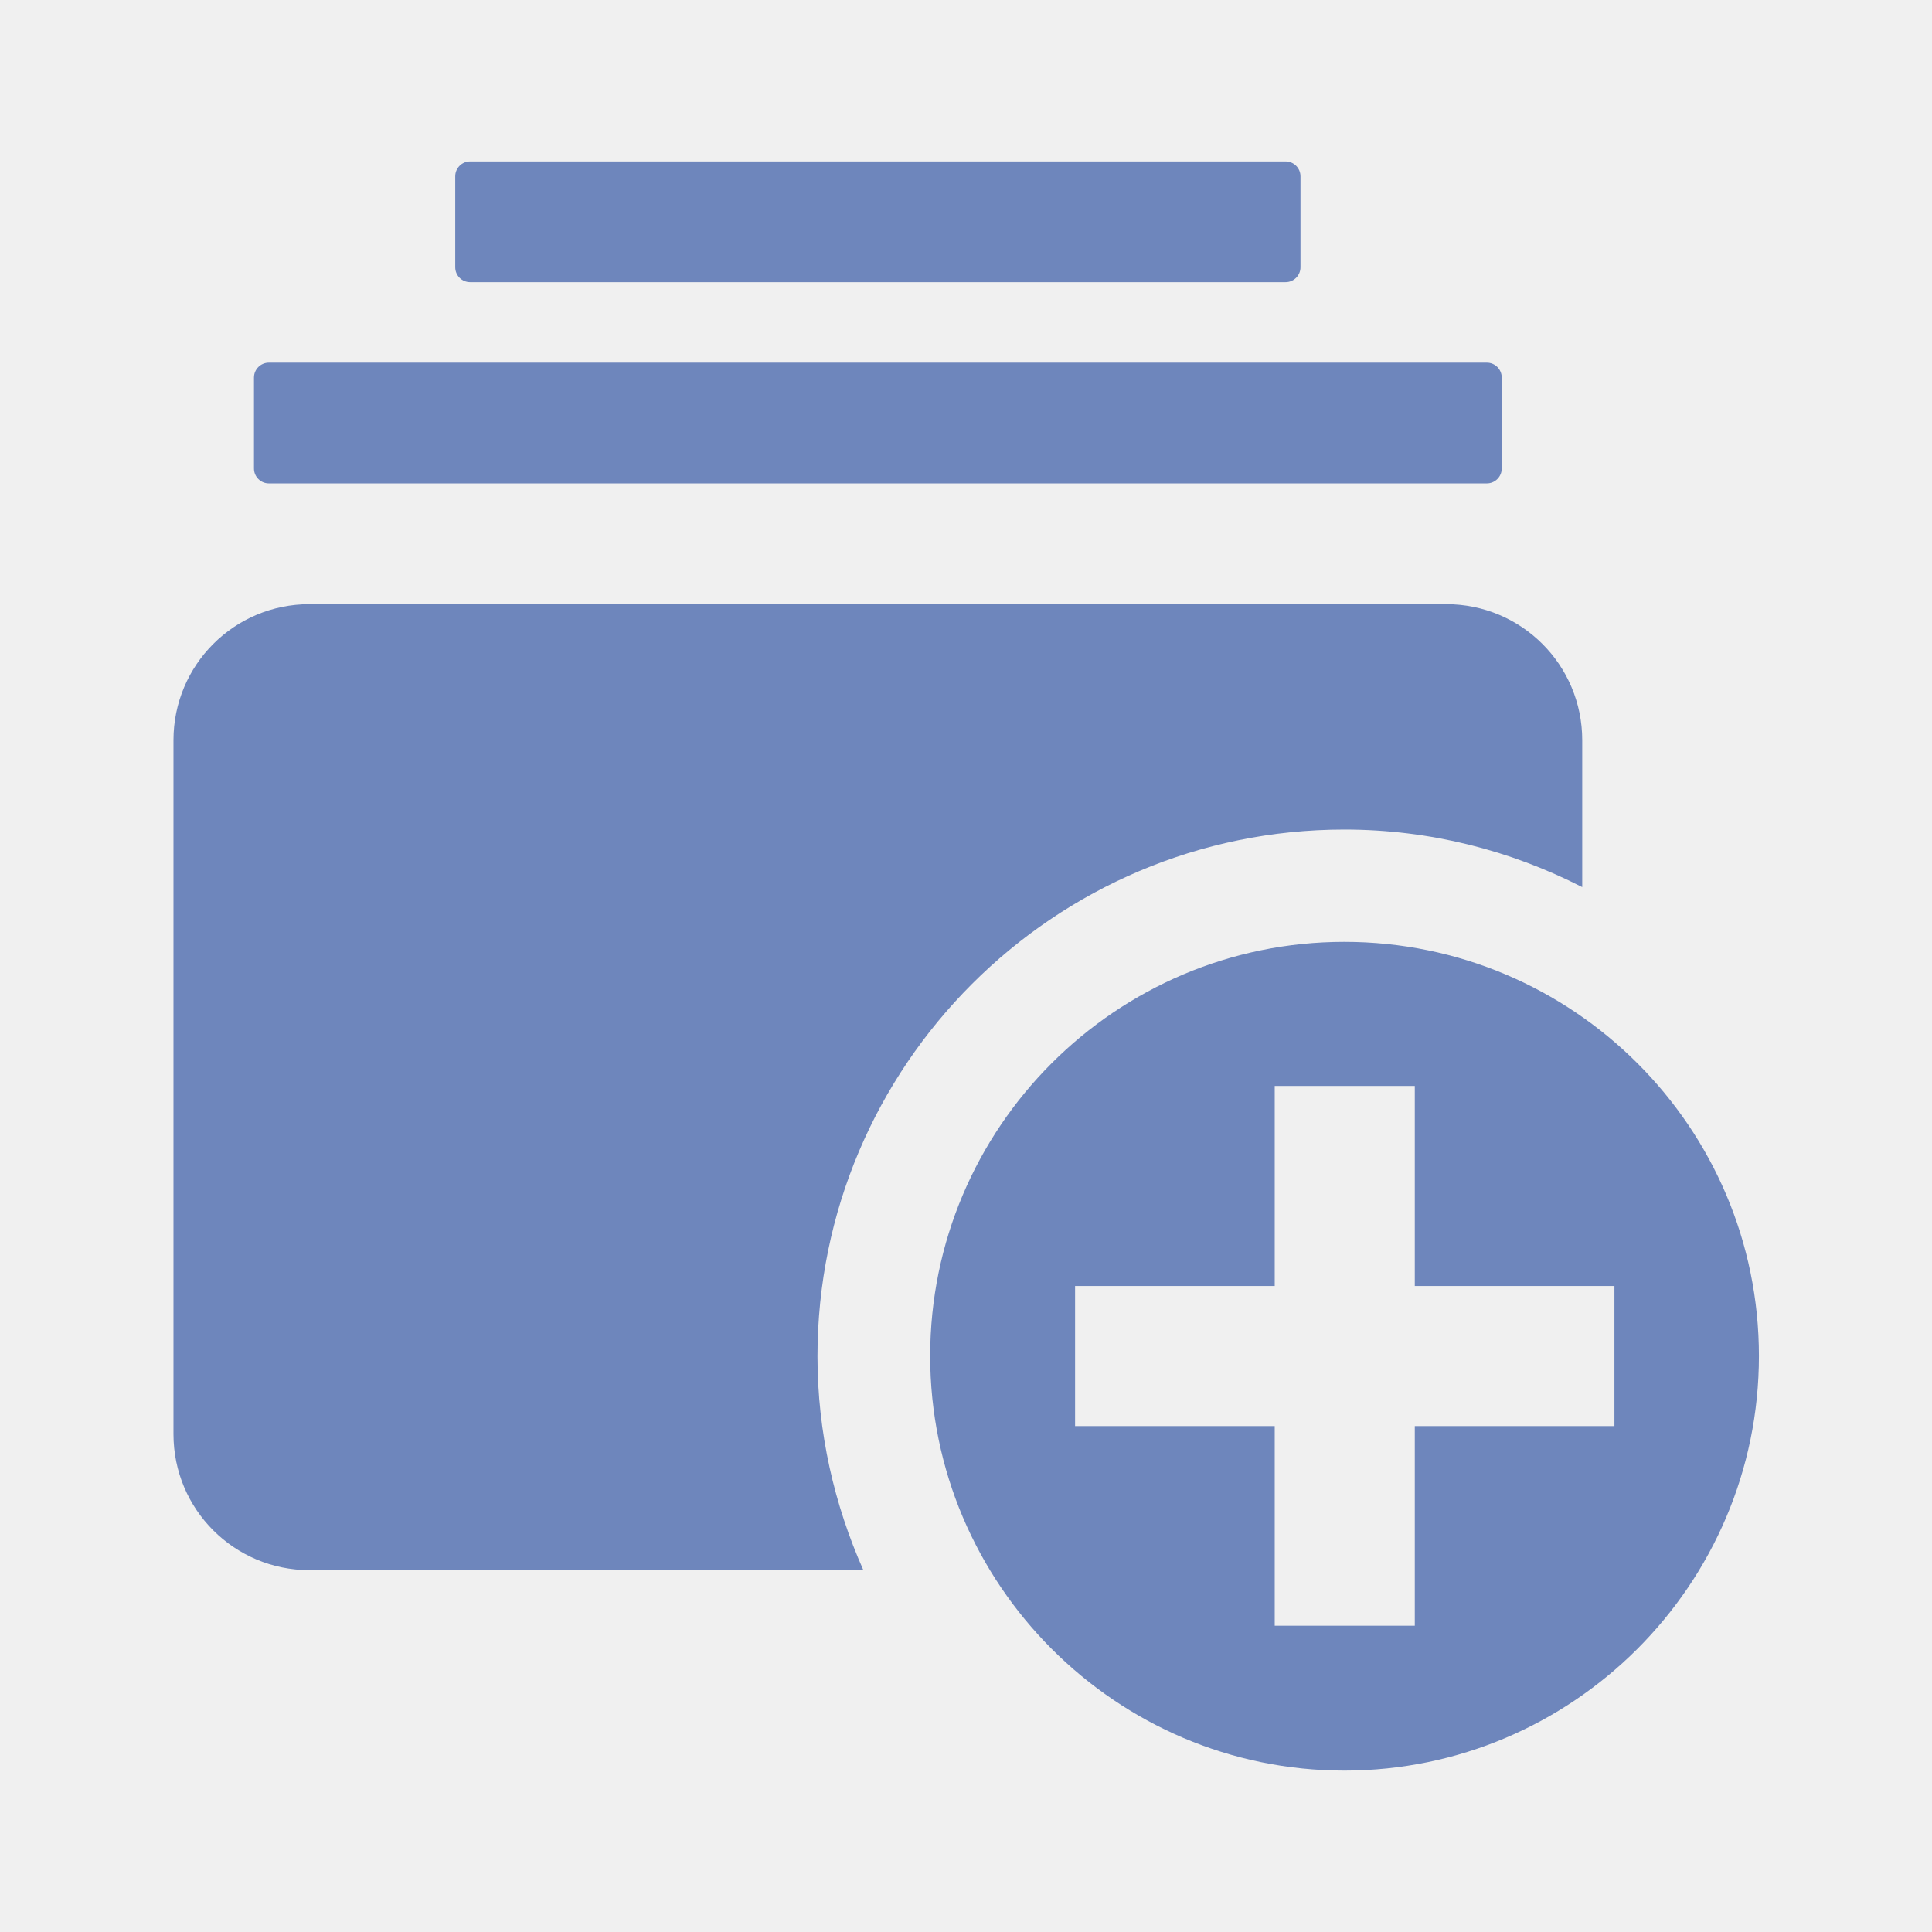
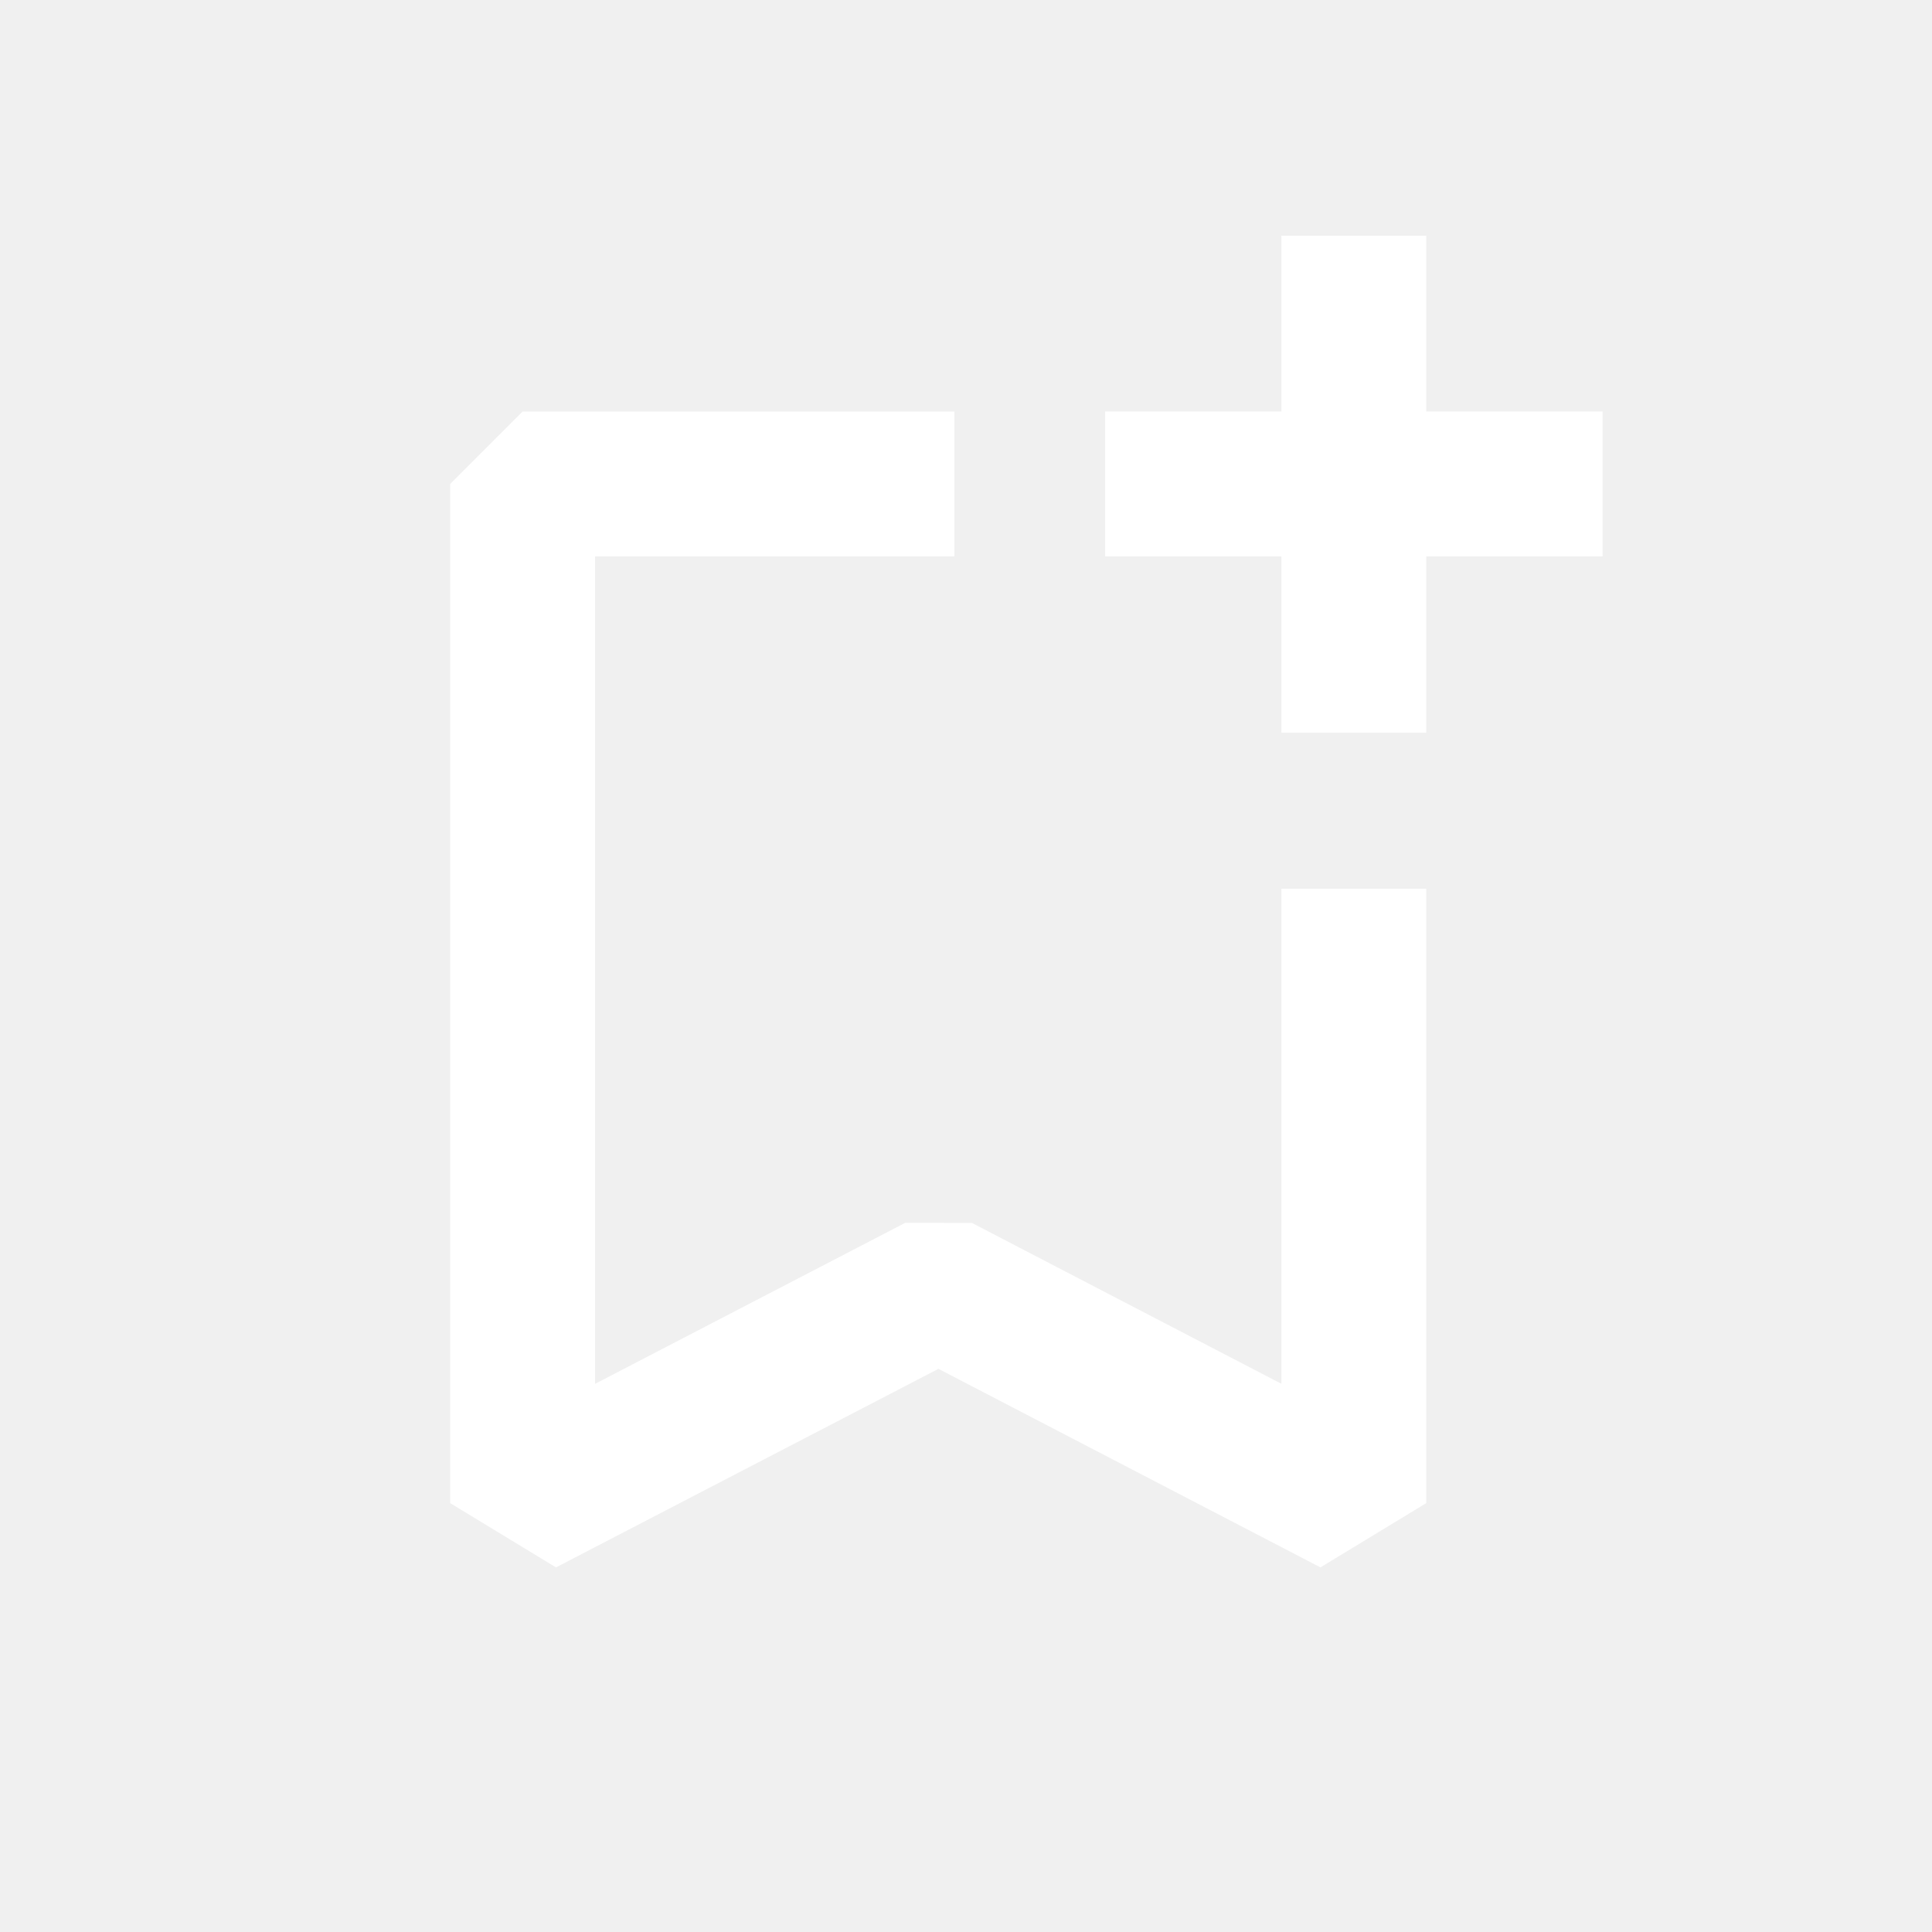
- <svg xmlns="http://www.w3.org/2000/svg" id="Layer_1" data-name="Layer 1" viewBox="0 0 48 48">
-   <defs>
-     <style>
-       .cls-1 {
-         fill: #6e86bc;
-       }
-     </style>
-   </defs>
-   <path class="cls-1" d="M20.31,33.7c0-7.22,5.87-13.09,13.09-13.09,2.13,0,4.13,.52,5.91,1.43v-3.65c0-1.87-1.51-3.38-3.38-3.38H7.69c-1.87,0-3.38,1.51-3.38,3.38v17.24c0,1.87,1.51,3.38,3.38,3.38h13.76c-.72-1.62-1.14-3.42-1.14-5.31Z" />
-   <rect class="cls-1" x="6.31" y="9.01" width="31" height="3" rx=".37" ry=".37" />
-   <rect class="cls-1" x="11.31" y="4.01" width="21" height="3" rx=".37" ry=".37" />
-   <path class="cls-1" d="M33.4,23.4c-5.68,0-10.29,4.62-10.29,10.29s4.62,10.3,10.29,10.3,10.3-4.62,10.3-10.3-4.62-10.29-10.3-10.29Zm6.71,12.03h-4.96v4.96h-3.48v-4.96h-4.96v-3.48h4.96v-4.97h3.48v4.97h4.96v3.48Z" />
+ <svg xmlns="http://www.w3.org/2000/svg" width="40" height="40" viewBox="0 0 40 40">
+   <g id="add-to-list" transform="translate(-1351 139)">
+     <g id="add-white" transform="translate(1348 -146)">
+       <path id="Path_15" data-name="Path 15" d="M31.03,25.4V38.12l-8.6-4.47-8.61,4.47V17.02h8.94" fill="none" stroke="#fff" stroke-linejoin="bevel" stroke-width="3" />
+       <g id="Group_9" data-name="Group 9">
+         <line id="Line_5" data-name="Line 5" y2="10.29" transform="translate(31.03 11.88)" fill="none" stroke="#fff" stroke-miterlimit="10" stroke-width="3" />
+         <line id="Line_6" data-name="Line 6" x1="10.3" transform="translate(25.88 17.02)" fill="none" stroke="#fff" stroke-miterlimit="10" stroke-width="3" />
+       </g>
+     </g>
+     <rect id="Rectangle_37" data-name="Rectangle 37" width="40" height="40" transform="translate(1351 -139)" fill="none" />
+   </g>
</svg>
